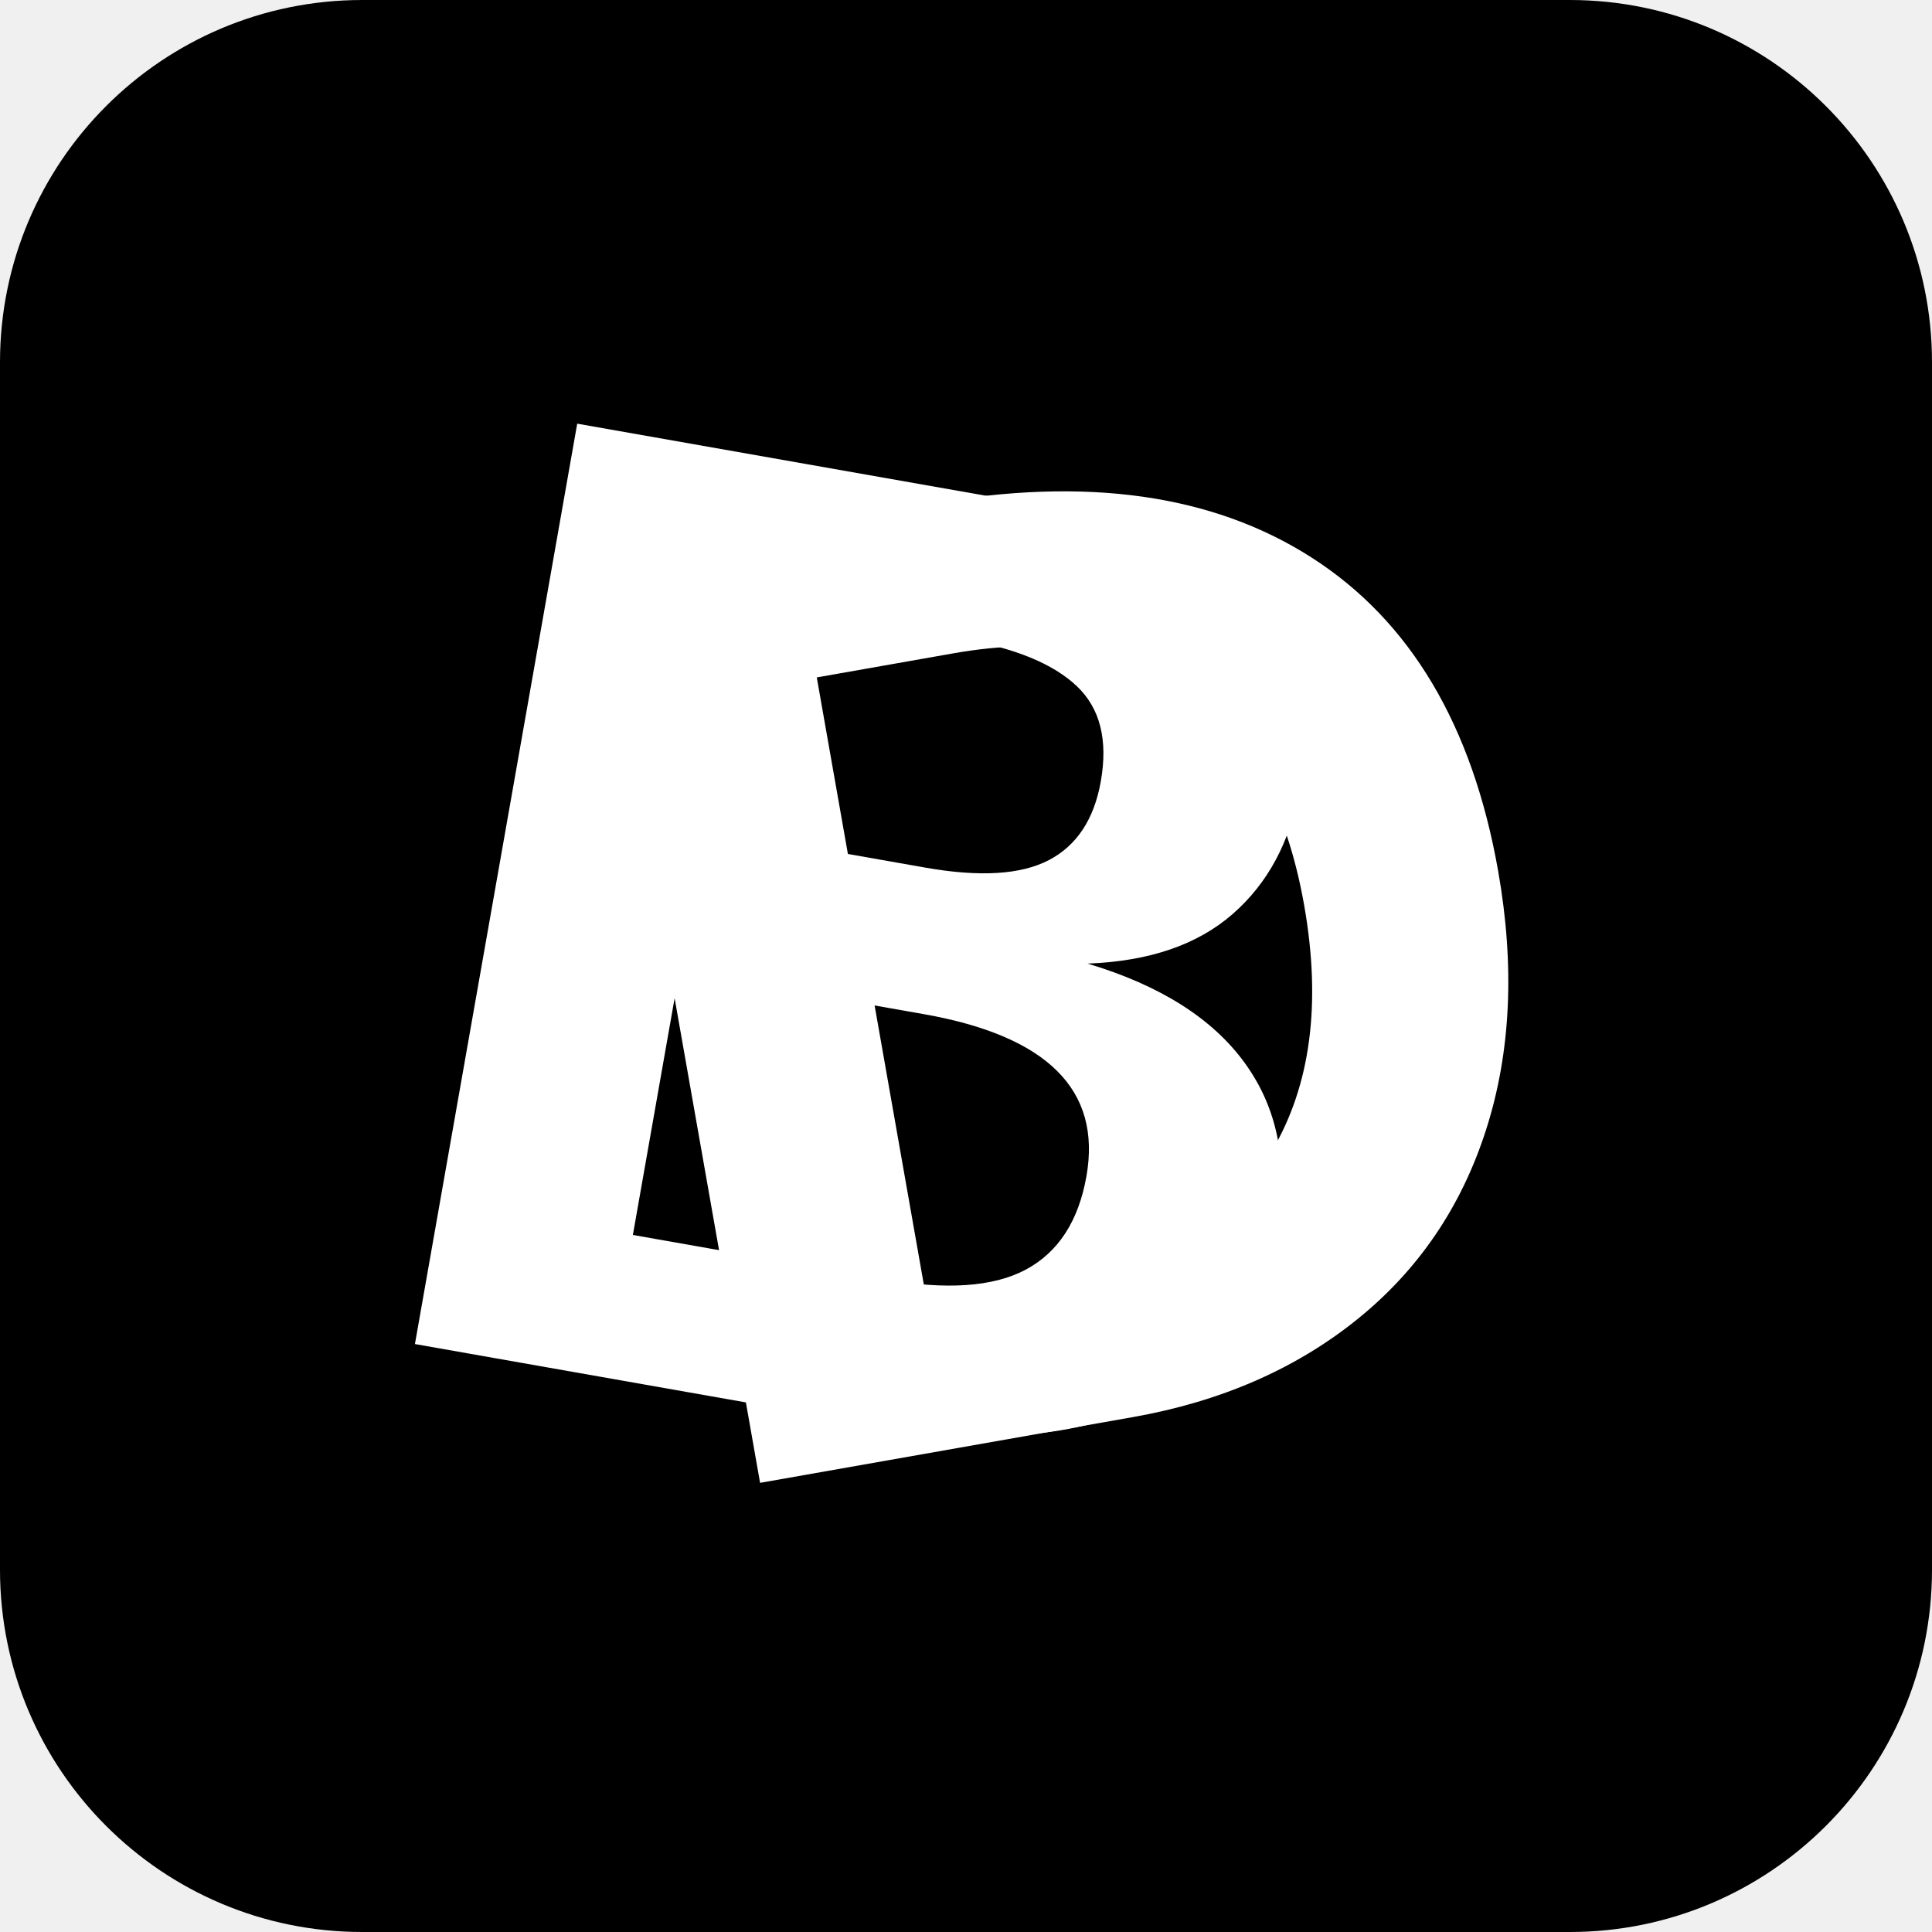
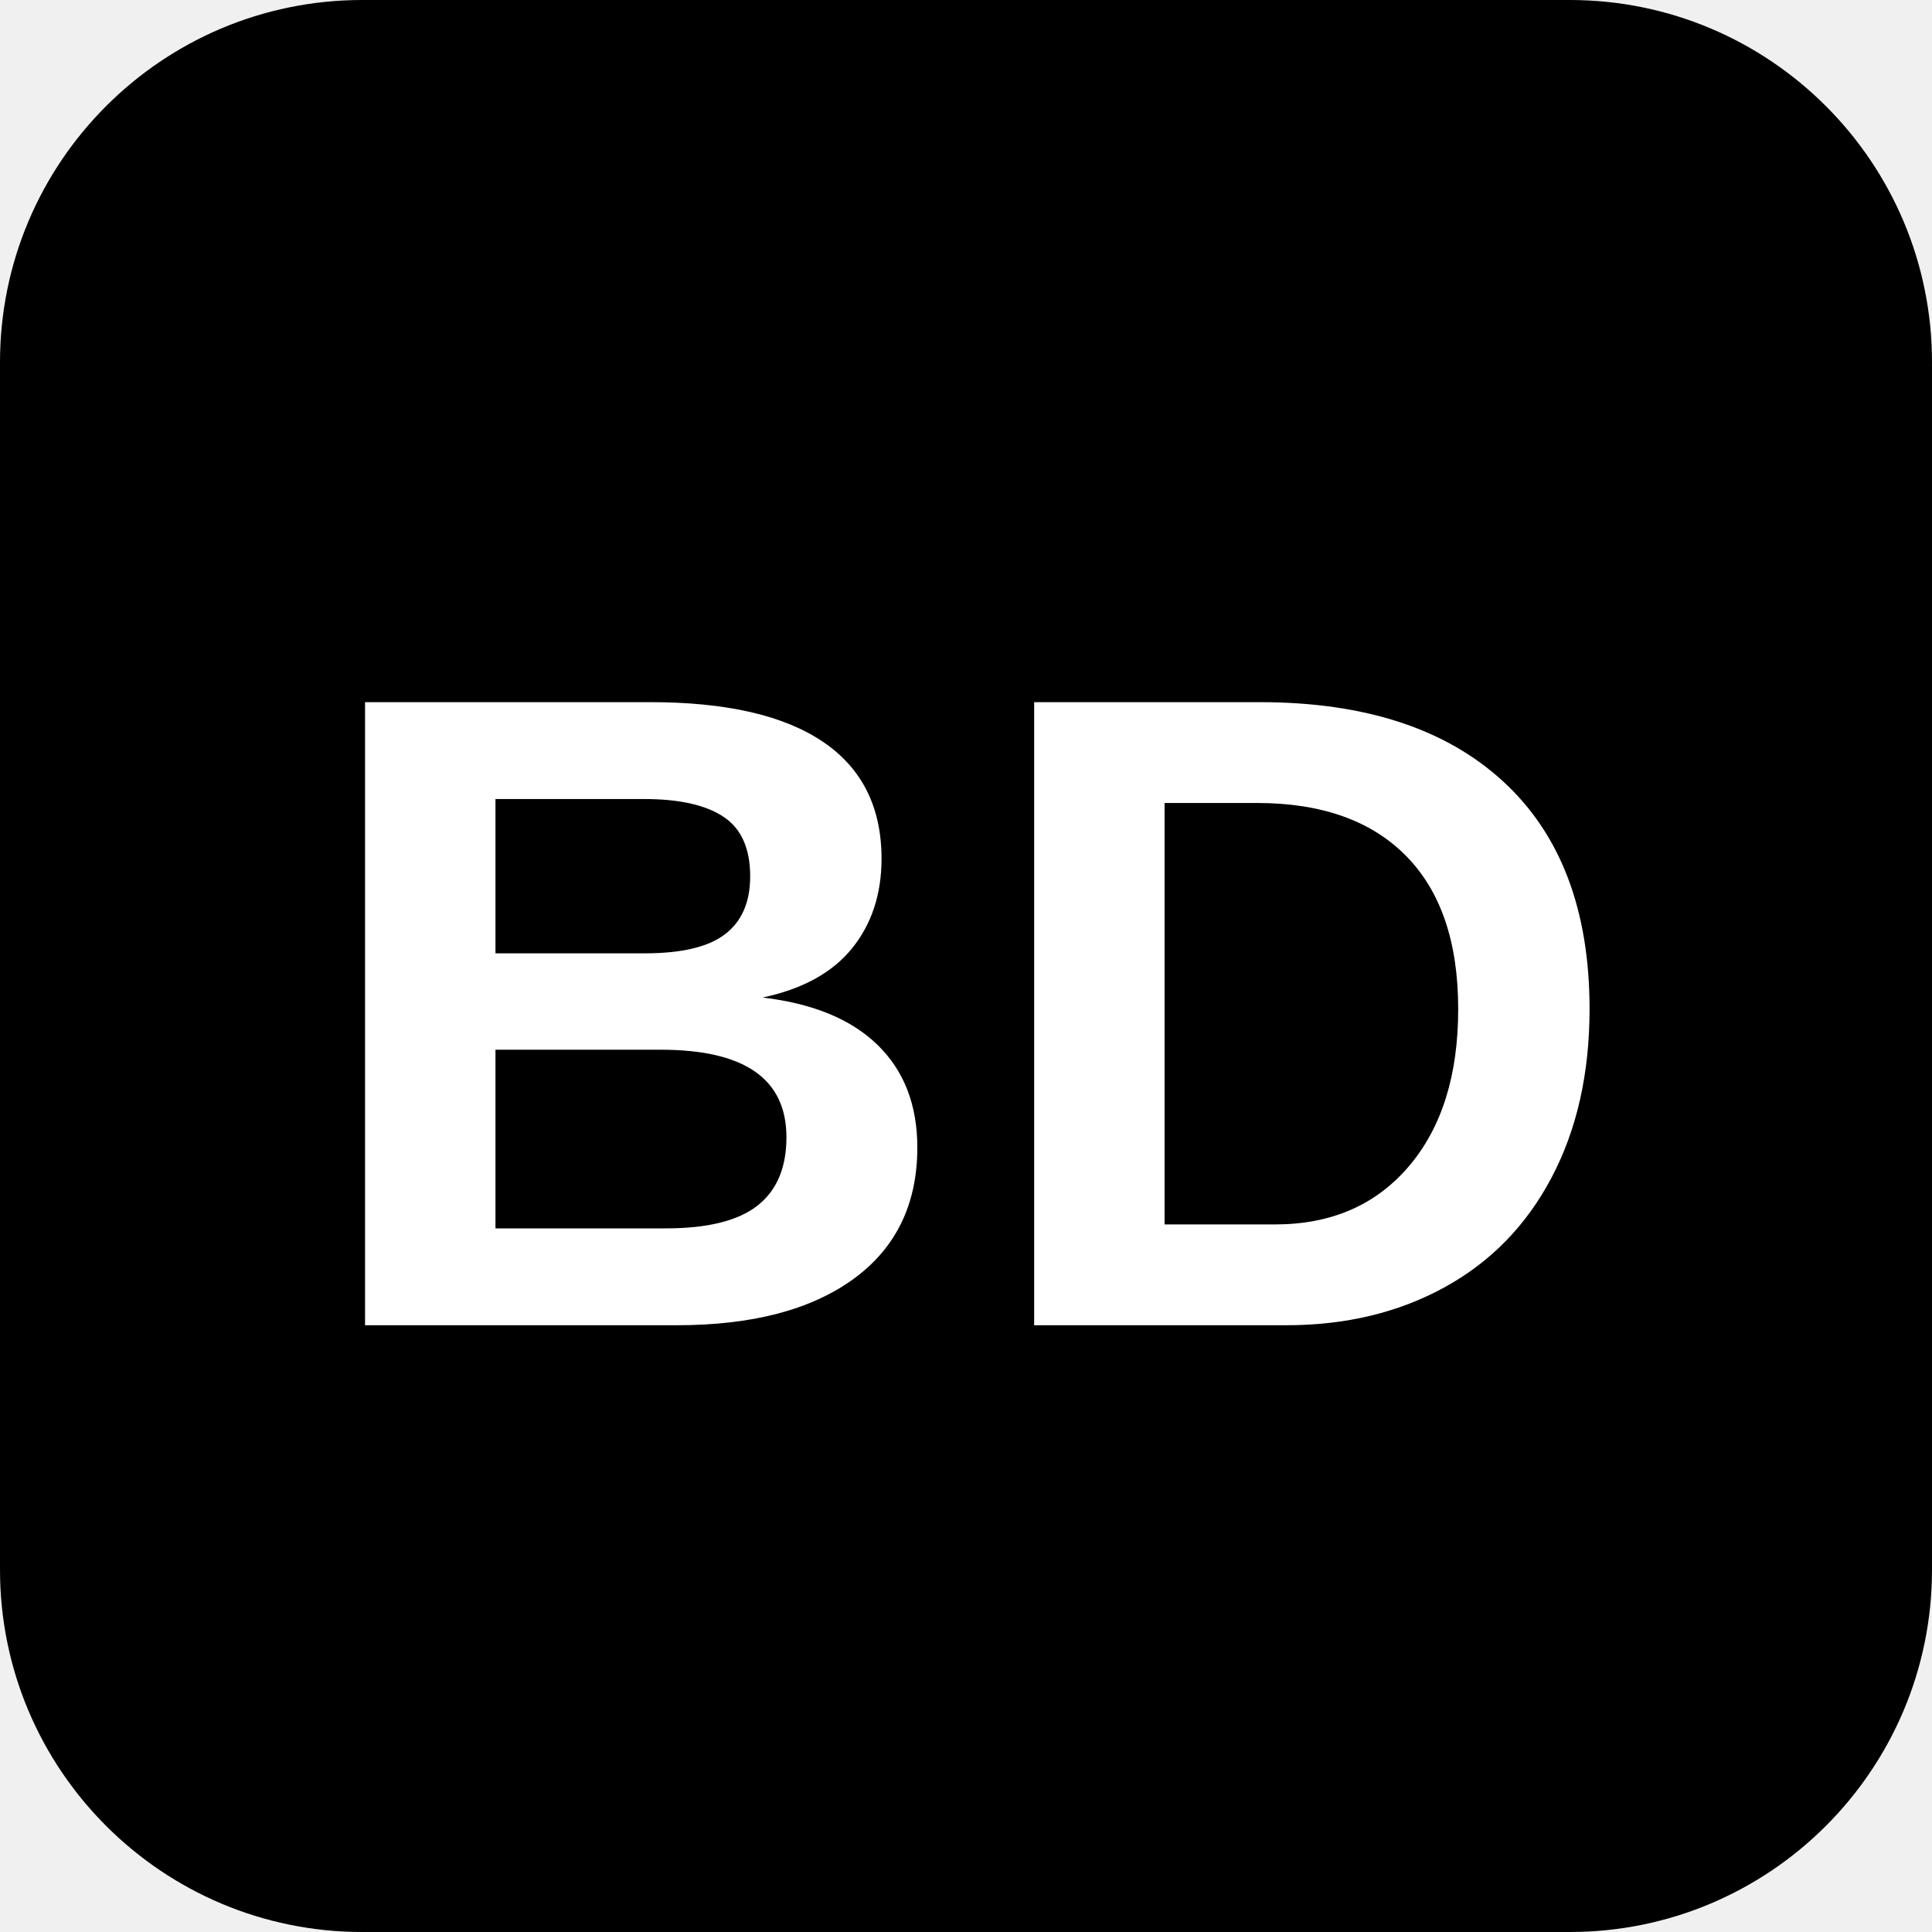
<svg xmlns="http://www.w3.org/2000/svg" viewBox="0 0 512 512">
  <rect width="512" height="512" rx="96" fill="#000000" />
-   <g transform="translate(232 274) rotate(10)">
-     <text text-anchor="middle" dominant-baseline="middle" font-family="Arial, Helvetica, sans-serif" font-size="360" font-weight="900" fill="#FFFFFF">
-       B
-     </text>
-   </g>
-   <g transform="translate(288 274) rotate(-10)">
-     <text text-anchor="middle" dominant-baseline="middle" font-family="Arial, Helvetica, sans-serif" font-size="360" font-weight="900" fill="#FFFFFF">
-       D
-     </text>
-   </g>
+   <text text-anchor="middle" dominant-baseline="central" x="256" y="268" font-family="Arial, Helvetica, sans-serif" font-size="240" font-weight="800" letter-spacing="4" fill="#FFFFFF">
+     BD
+   </text>
</svg>
